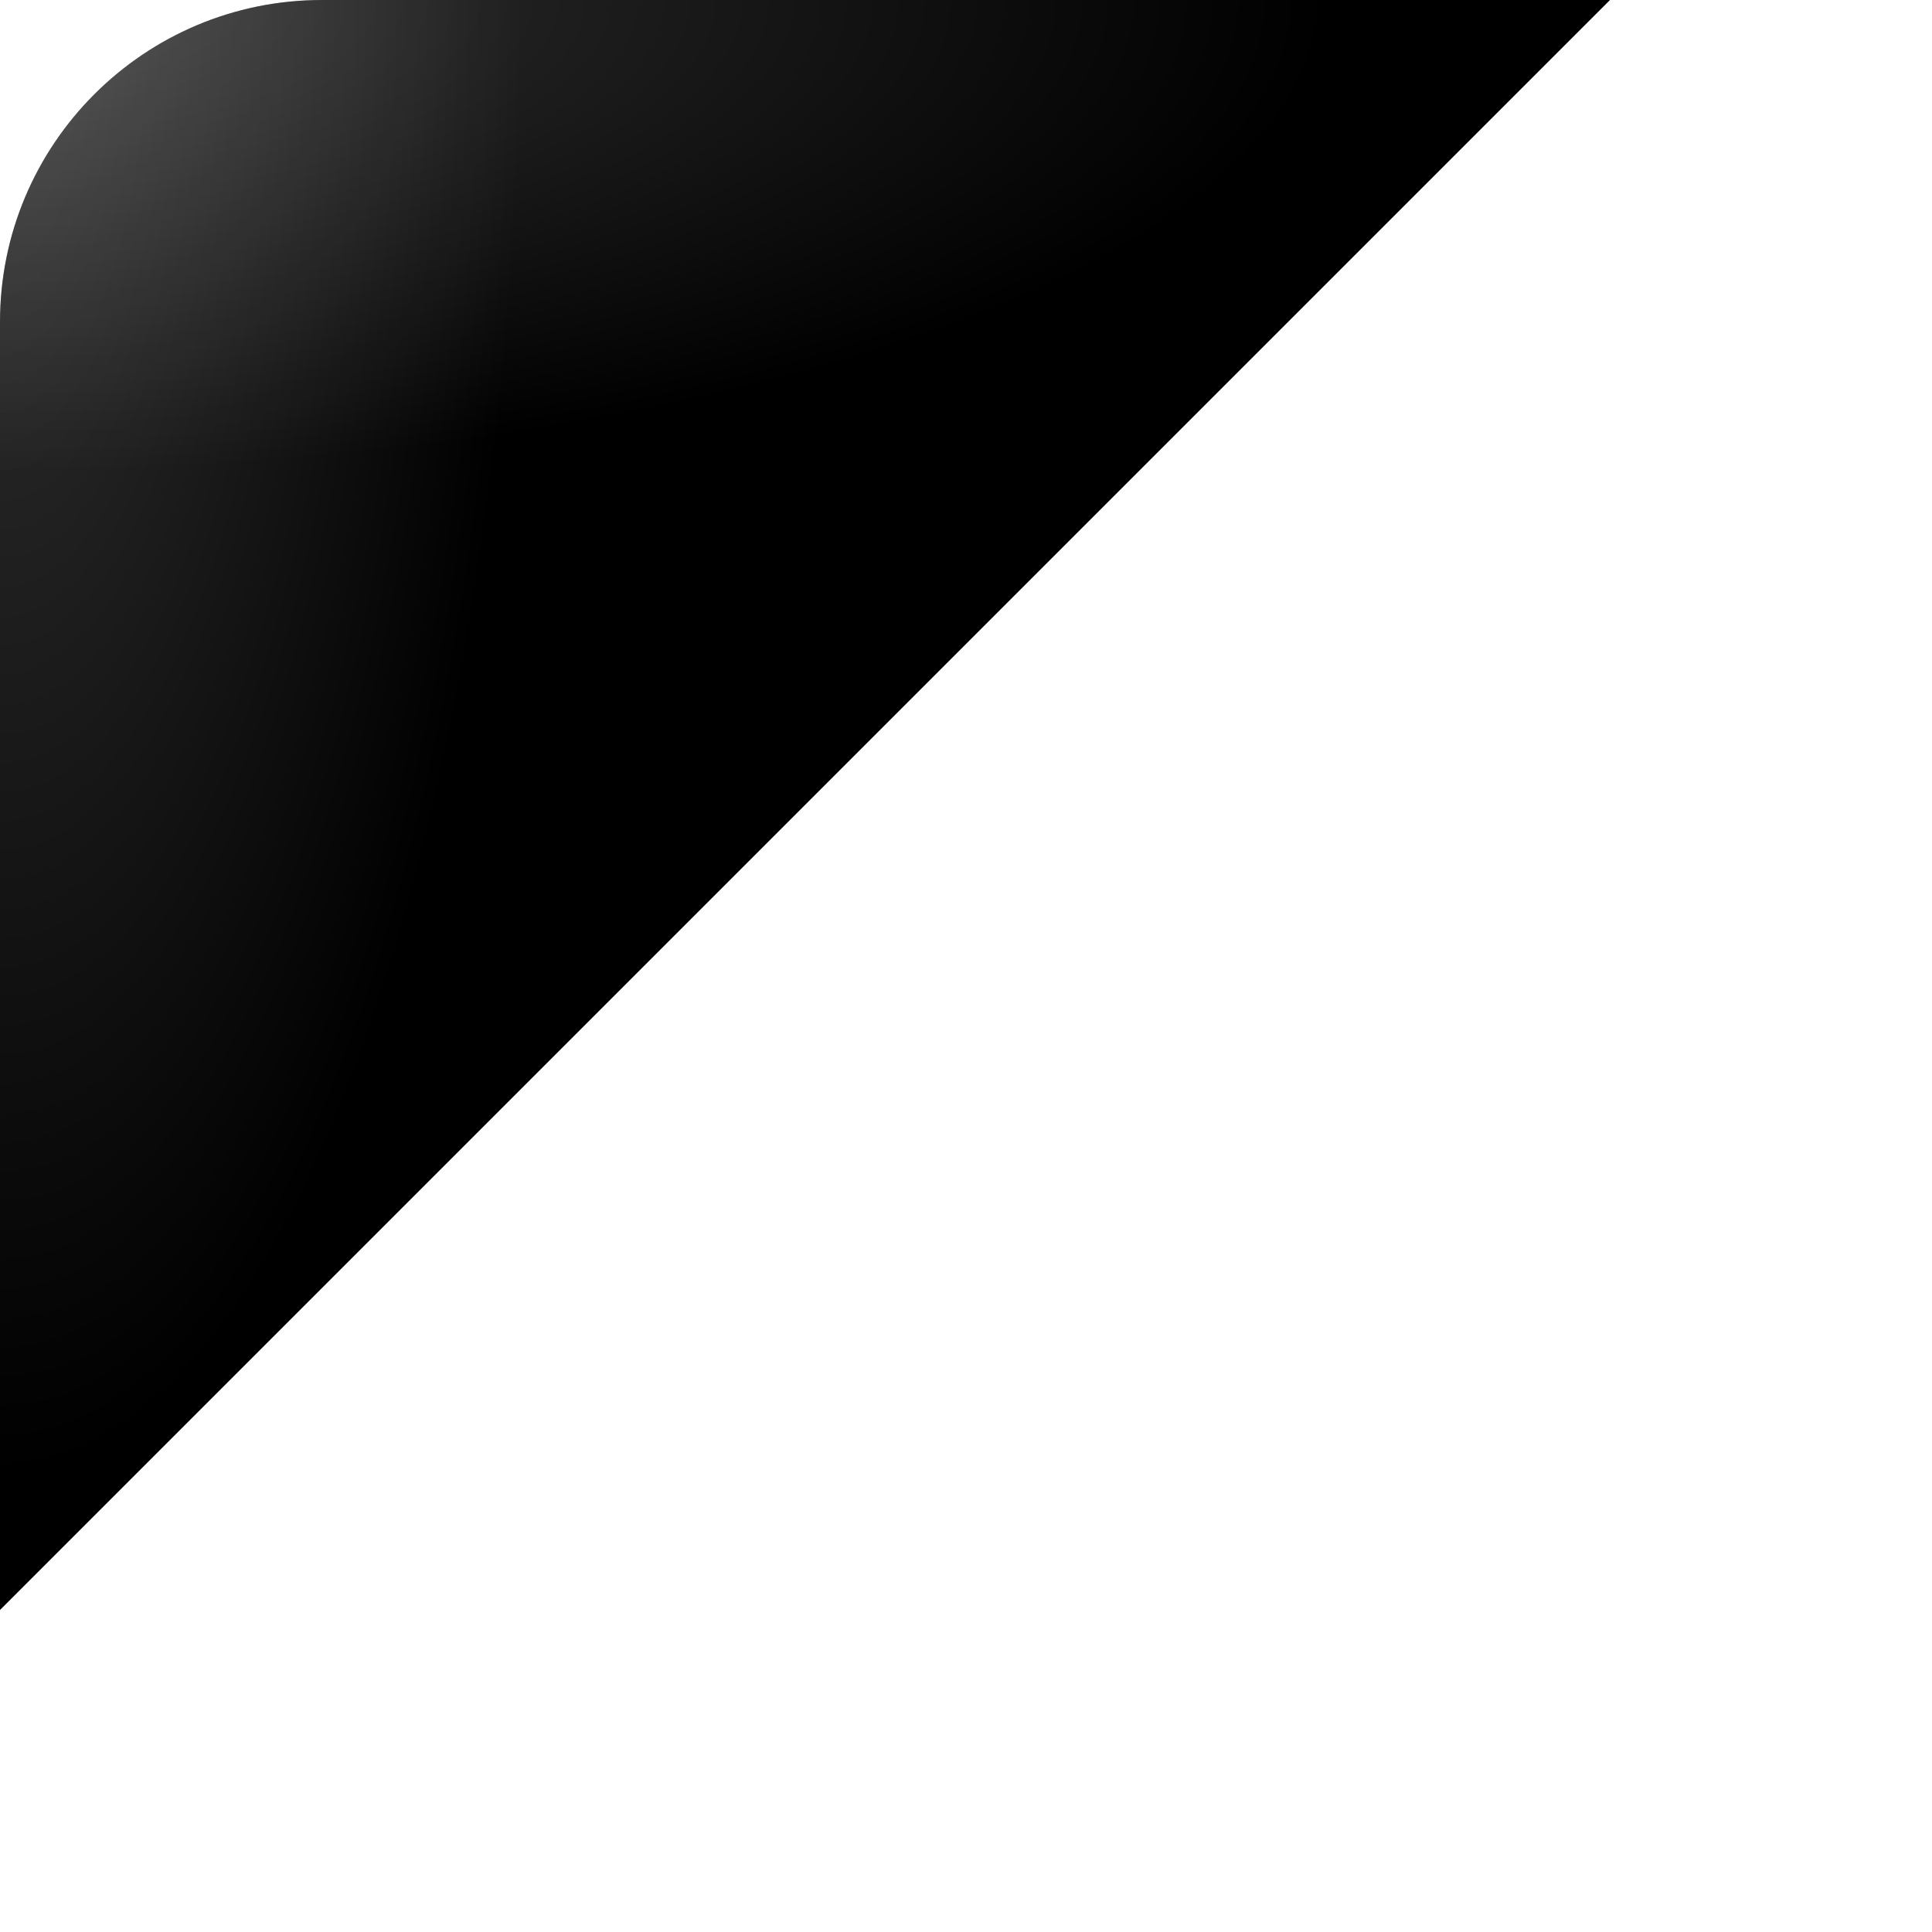
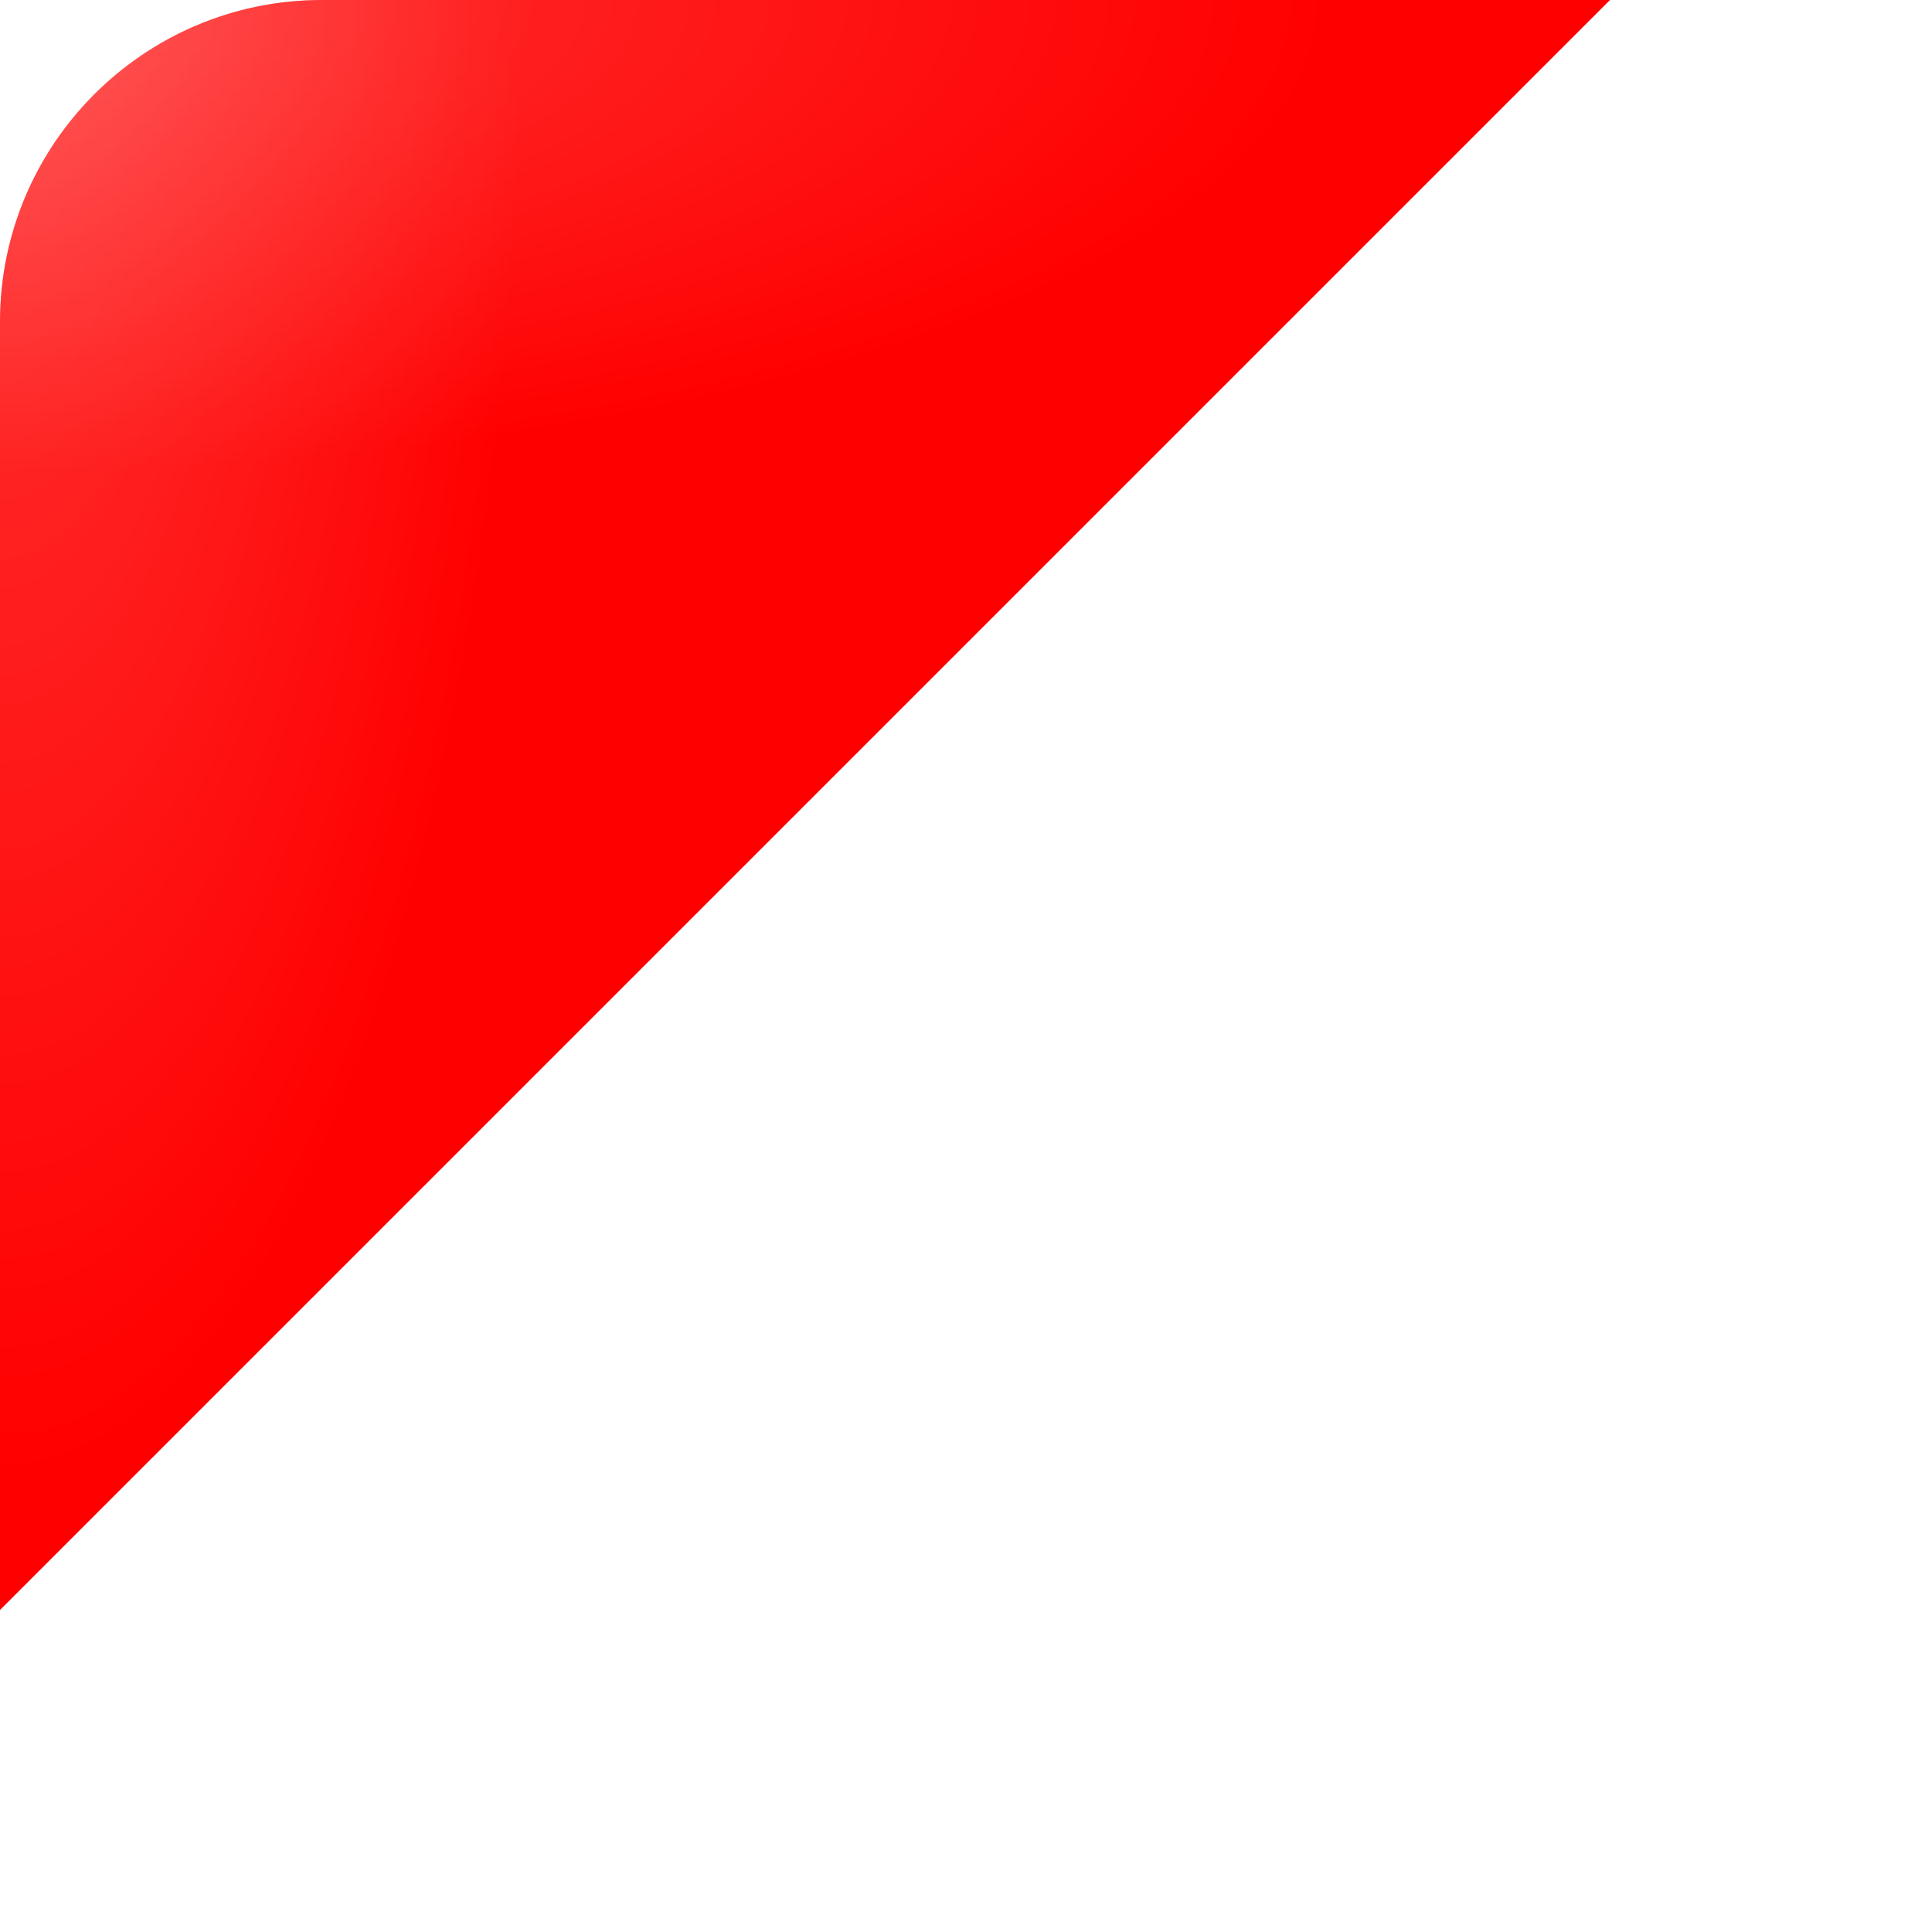
<svg xmlns="http://www.w3.org/2000/svg" width="48" height="48" viewBox="0 0 48 48" fill="none">
  <g filter="url(#filter0_d_2088_1481)">
-     <path fill-rule="evenodd" clip-rule="evenodd" d="M0 8C0 3.582 3.582 0 8 0H40L0 40V8Z" fill="#000" />
+     <path fill-rule="evenodd" clip-rule="evenodd" d="M0 8C0 3.582 3.582 0 8 0H40L0 40V8Z" fill="#FF0000" />
    <path fill-rule="evenodd" clip-rule="evenodd" d="M0 8C0 3.582 3.582 0 8 0H40L0 40V8Z" fill="url(#paint0_radial_2088_1481)" fill-opacity="0.2" />
    <path fill-rule="evenodd" clip-rule="evenodd" d="M0 8C0 3.582 3.582 0 8 0H40L0 40V8Z" fill="url(#paint1_radial_2088_1481)" fill-opacity="0.2" />
  </g>
  <defs>
    <radialGradient id="paint0_radial_2088_1481" cx="0" cy="0" r="1" gradientUnits="userSpaceOnUse" gradientTransform="scale(33 11.7534)">
      <stop stop-color="white" />
      <stop offset="1" stop-color="white" stop-opacity="0" />
    </radialGradient>
    <radialGradient id="paint1_radial_2088_1481" cx="0" cy="0" r="1" gradientUnits="userSpaceOnUse" gradientTransform="rotate(90) scale(36.5 13)">
      <stop stop-color="white" />
      <stop offset="1" stop-color="white" stop-opacity="0" />
    </radialGradient>
  </defs>
</svg>
